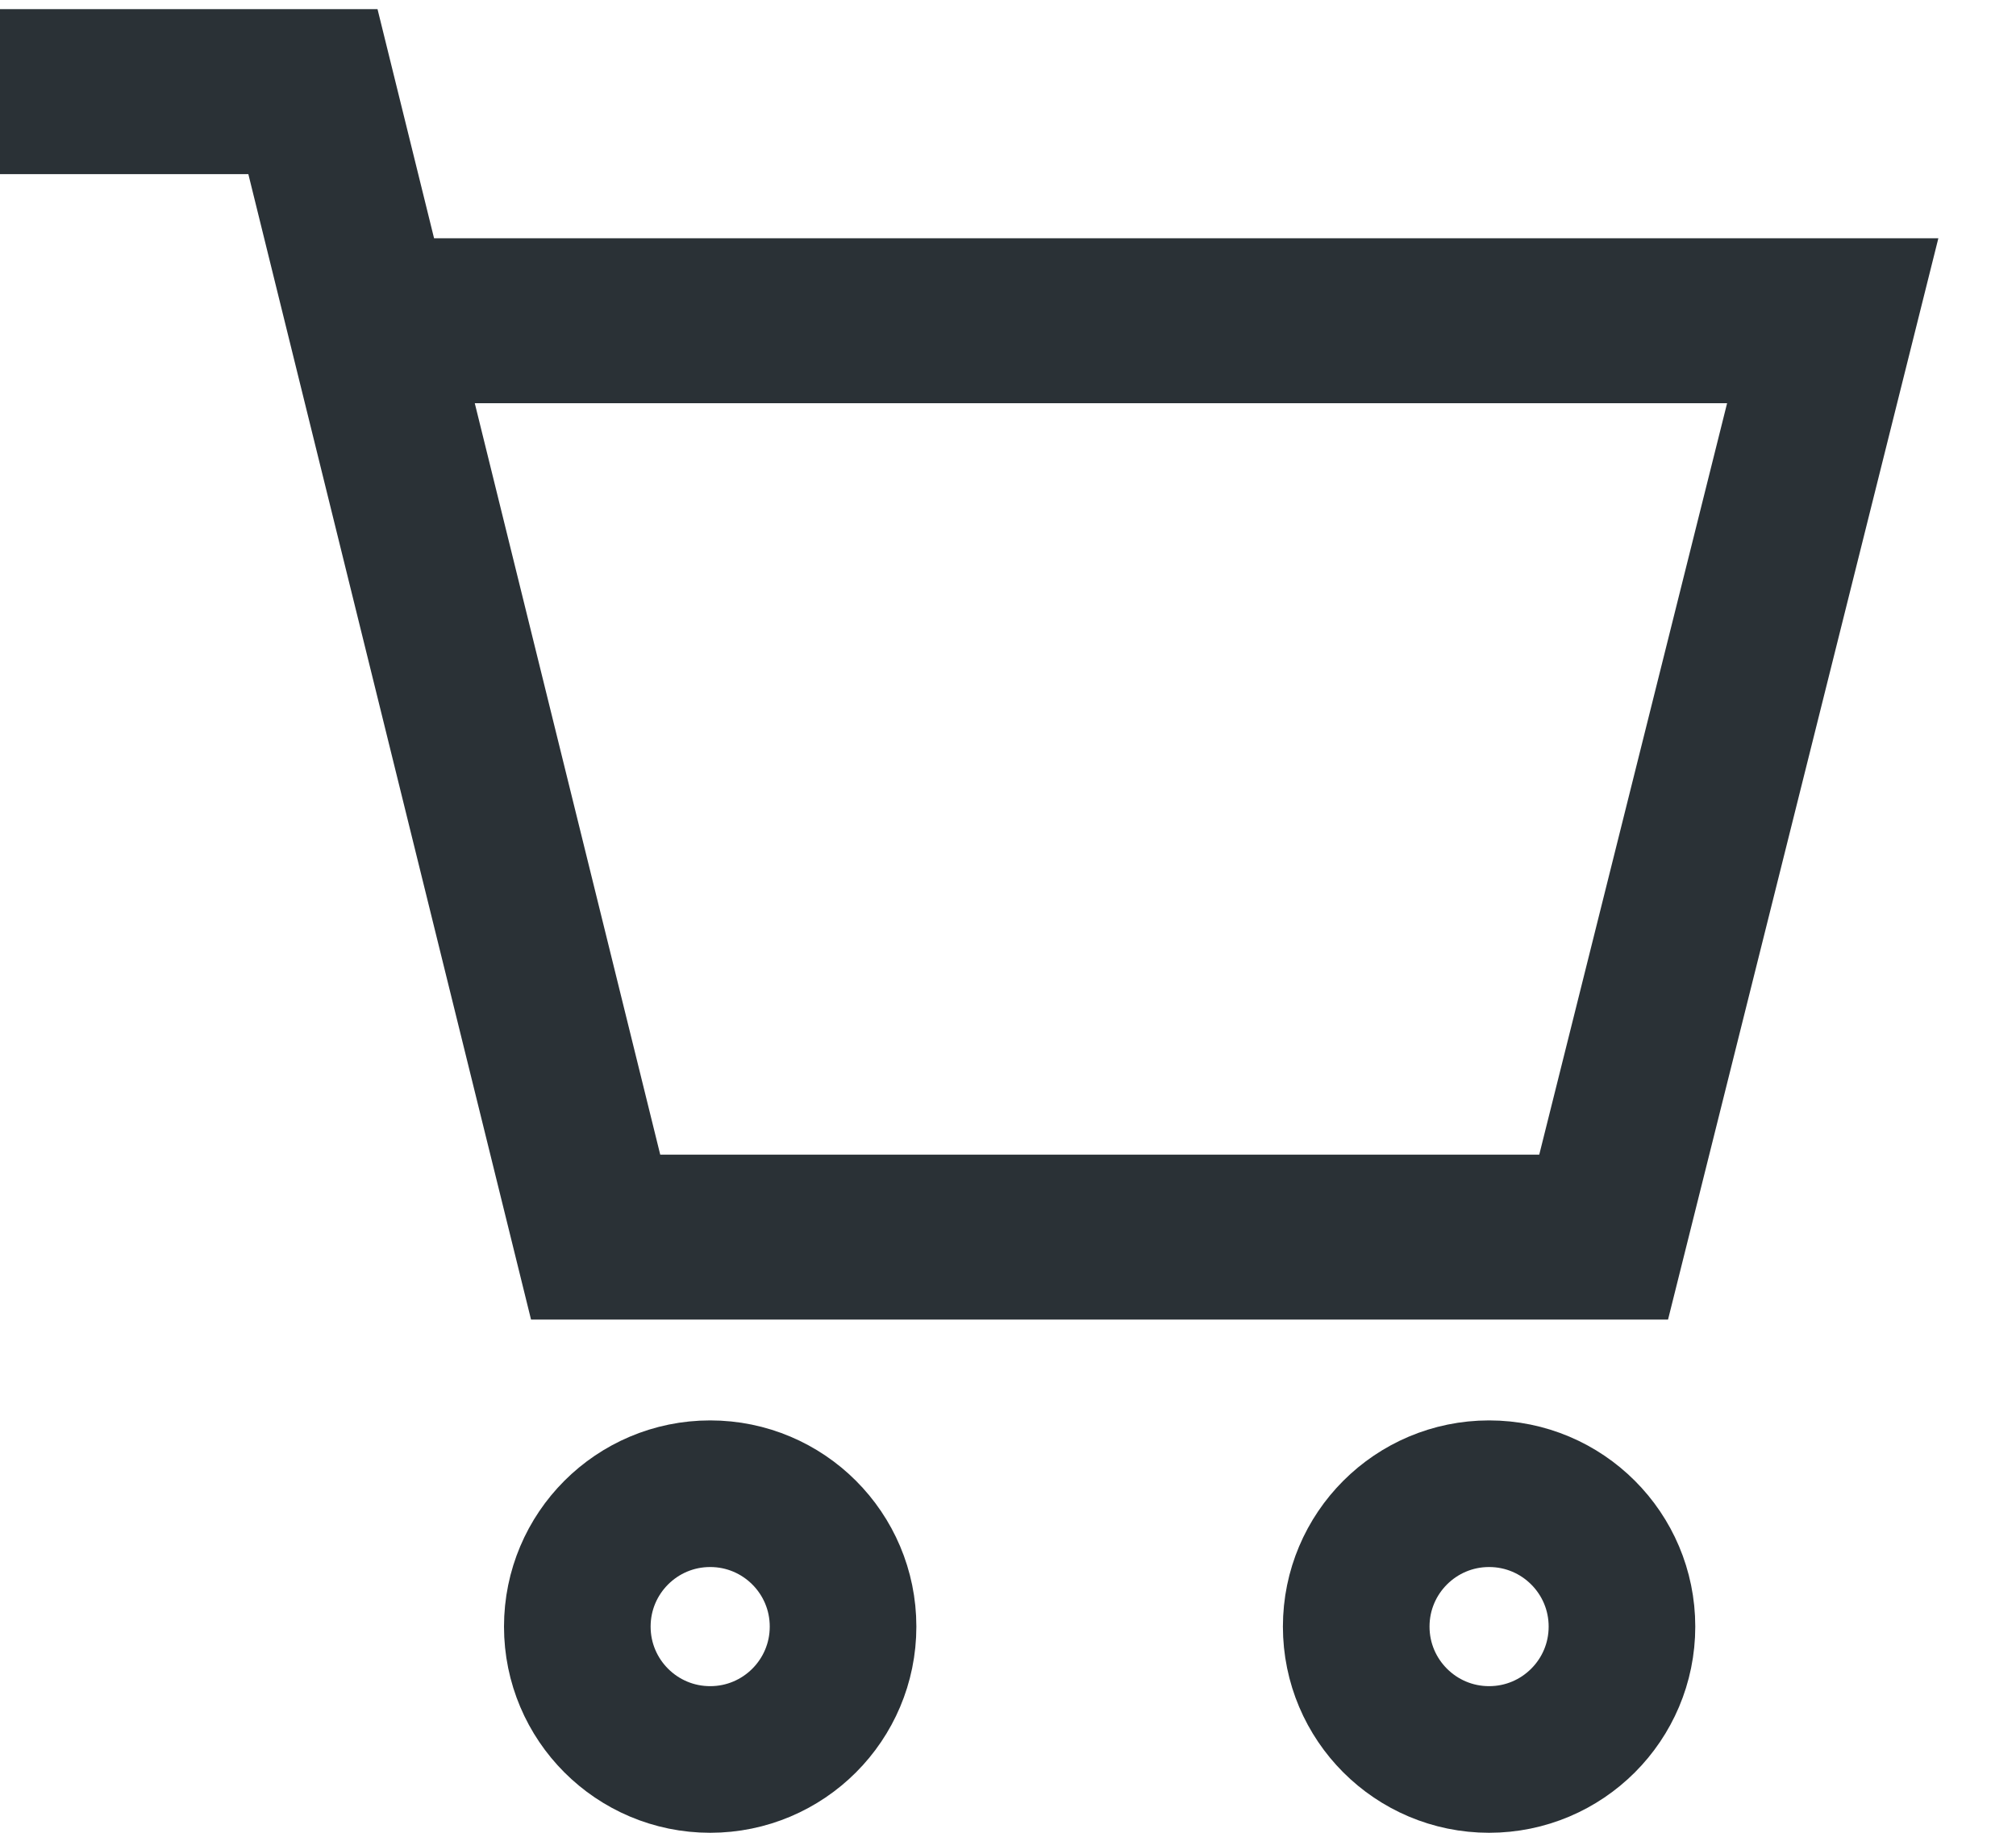
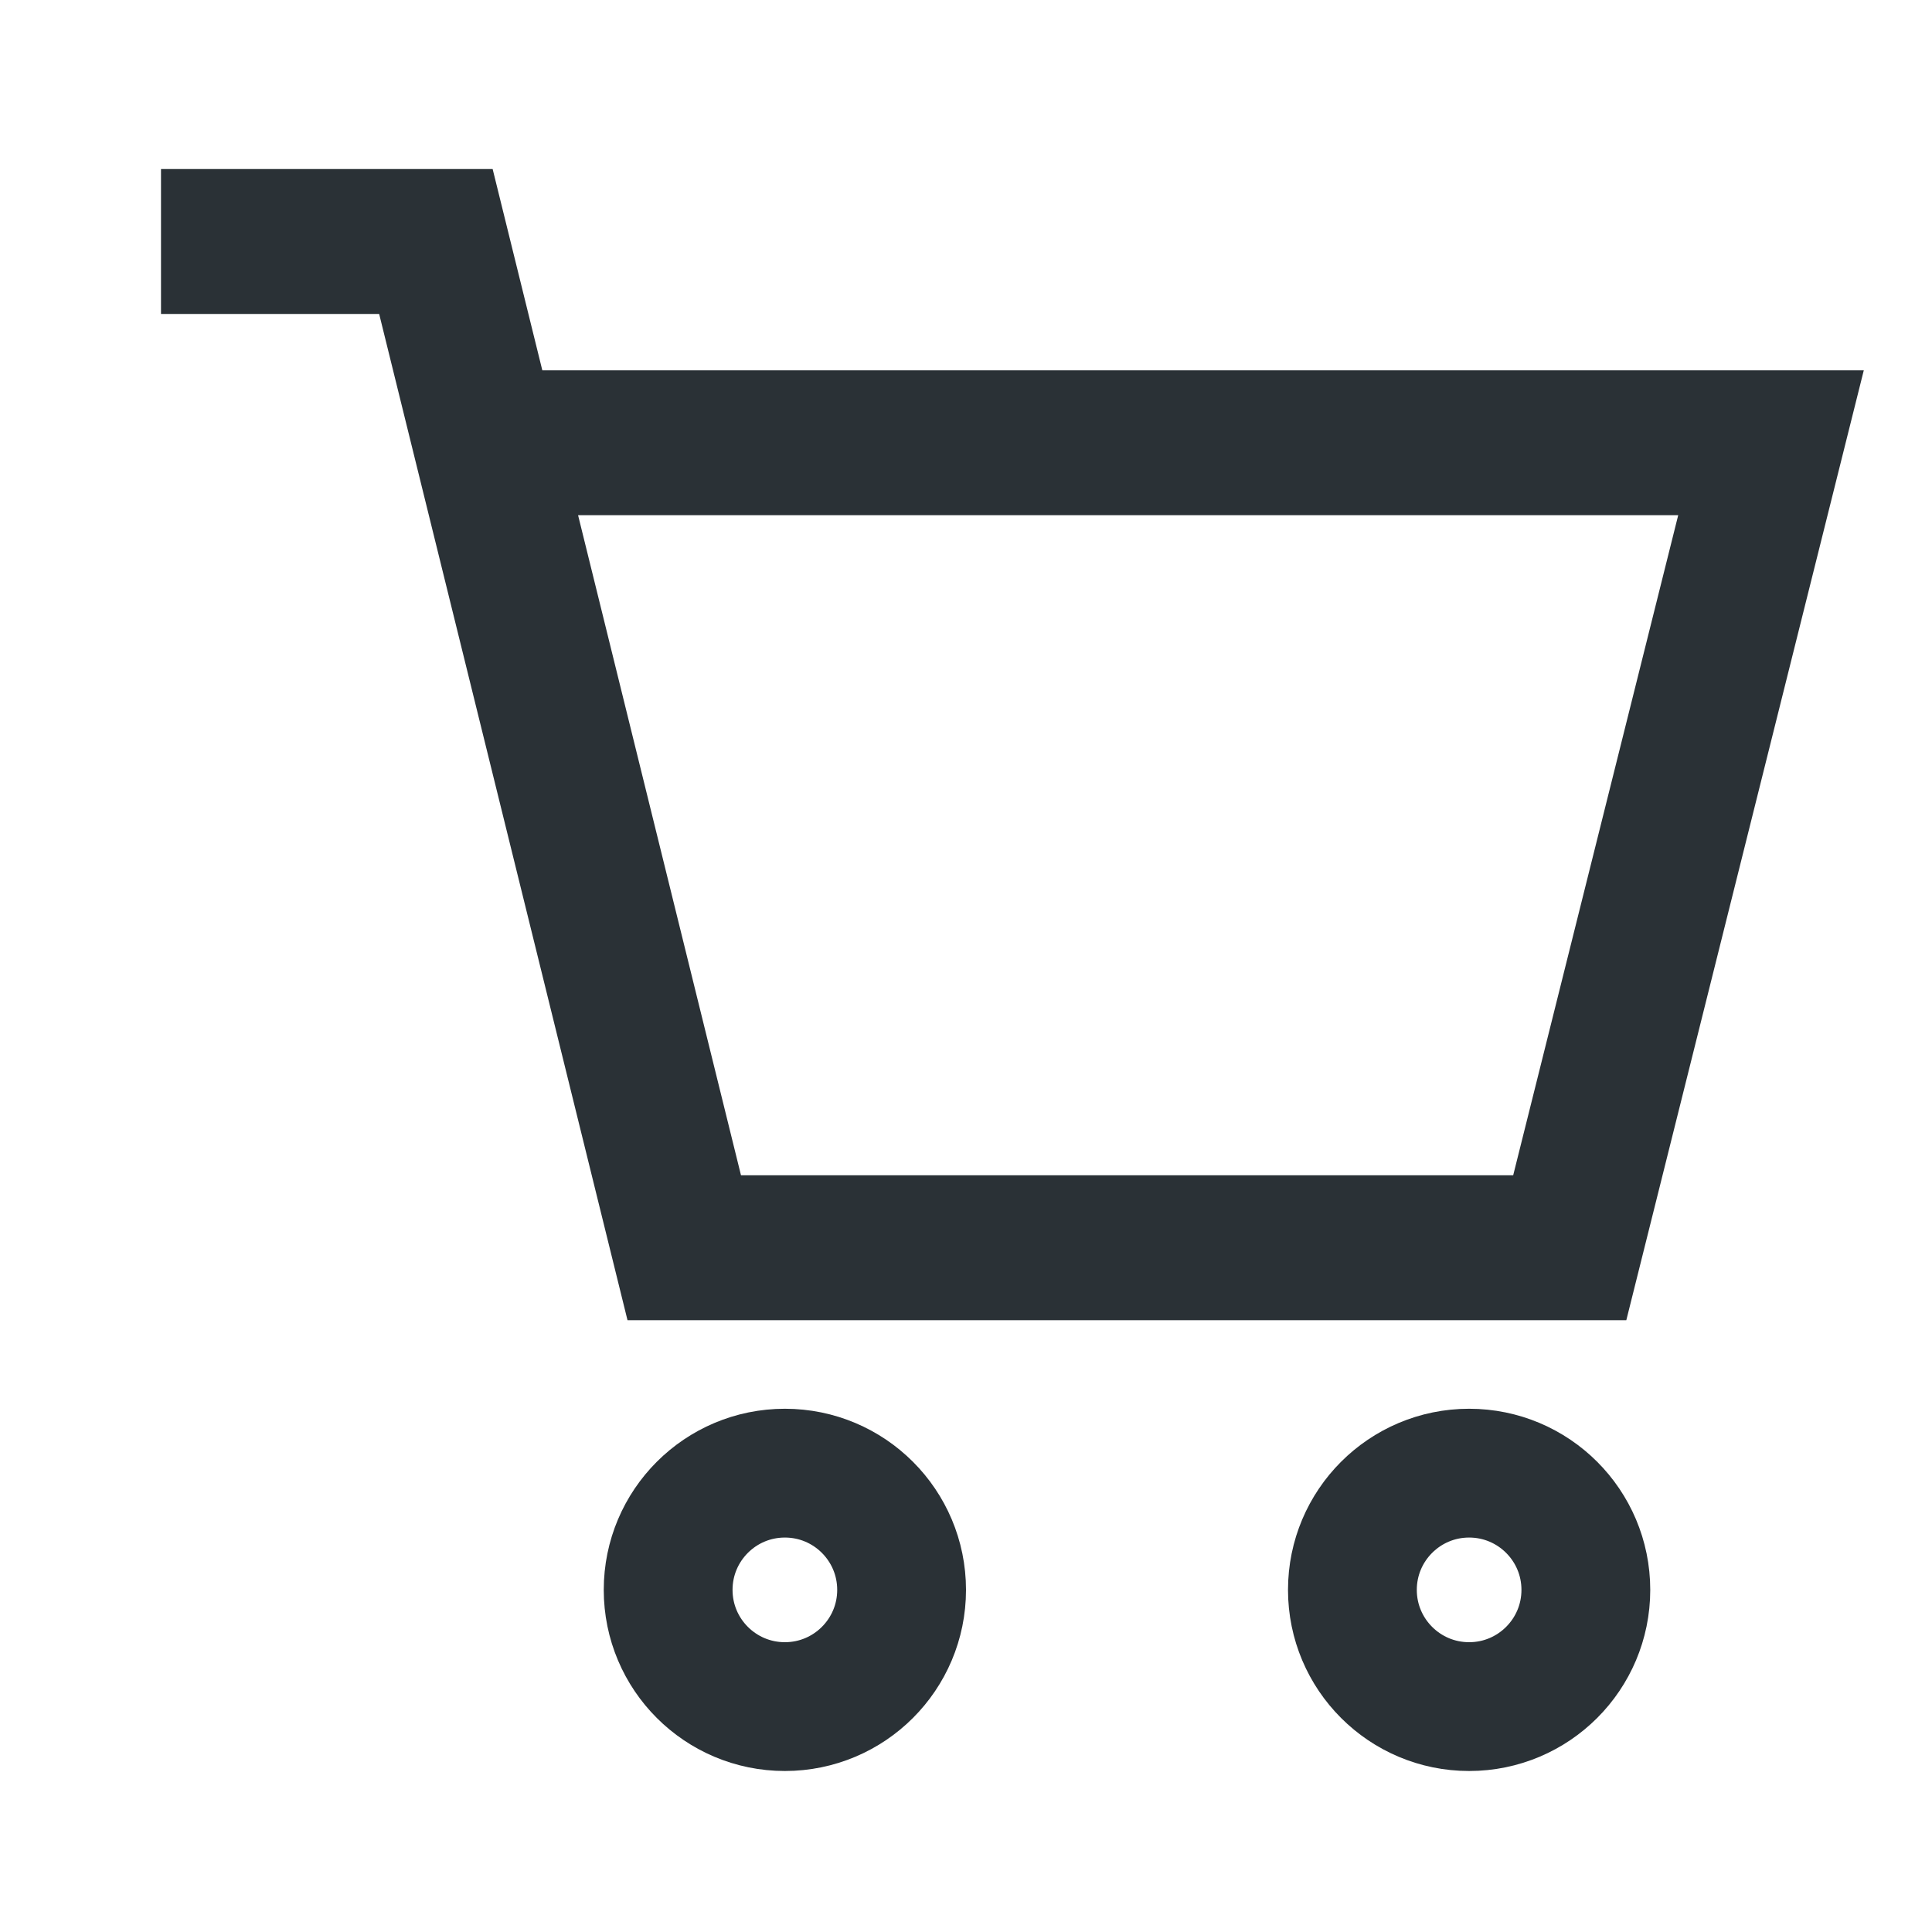
- <svg xmlns="http://www.w3.org/2000/svg" width="22" height="20" viewBox="0 0 22 20" fill="none">
-   <g id="Group 202">
-     <path id="Vector 22" d="M4.16 3.5H12H20L17.5 13.5H6.5L3.415 1H0" stroke="#2A3136" stroke-width="1.8" />
-     <path id="Rectangle 376" d="M6.3 17.75C6.3 16.949 6.949 16.3 7.75 16.3C8.551 16.3 9.2 16.949 9.2 17.75C9.2 18.551 8.551 19.2 7.75 19.2C6.949 19.2 6.3 18.551 6.3 17.75Z" stroke="#2A3136" stroke-width="1.6" />
-     <rect id="Rectangle 377" x="14.8" y="16.3" width="2.9" height="2.9" rx="1.45" stroke="#2A3136" stroke-width="1.6" />
-   </g>
+ <svg xmlns="http://www.w3.org/2000/svg" width="24" height="24" viewBox="0 0 24 24" fill="none">
+   <path d="M6.16 5.5H14H22L19.5 15.5H8.5L5.415 3H2" stroke="#2A3136" stroke-width="1.8" />
+   <path d="M8.3 19.75C8.3 18.949 8.949 18.3 9.75 18.3C10.551 18.3 11.2 18.949 11.2 19.75C11.2 20.551 10.551 21.2 9.75 21.2C8.949 21.2 8.3 20.551 8.3 19.75Z" stroke="#2A3136" stroke-width="1.6" />
+   <rect x="16.8" y="18.3" width="2.9" height="2.9" rx="1.45" stroke="#2A3136" stroke-width="1.6" />
</svg>
